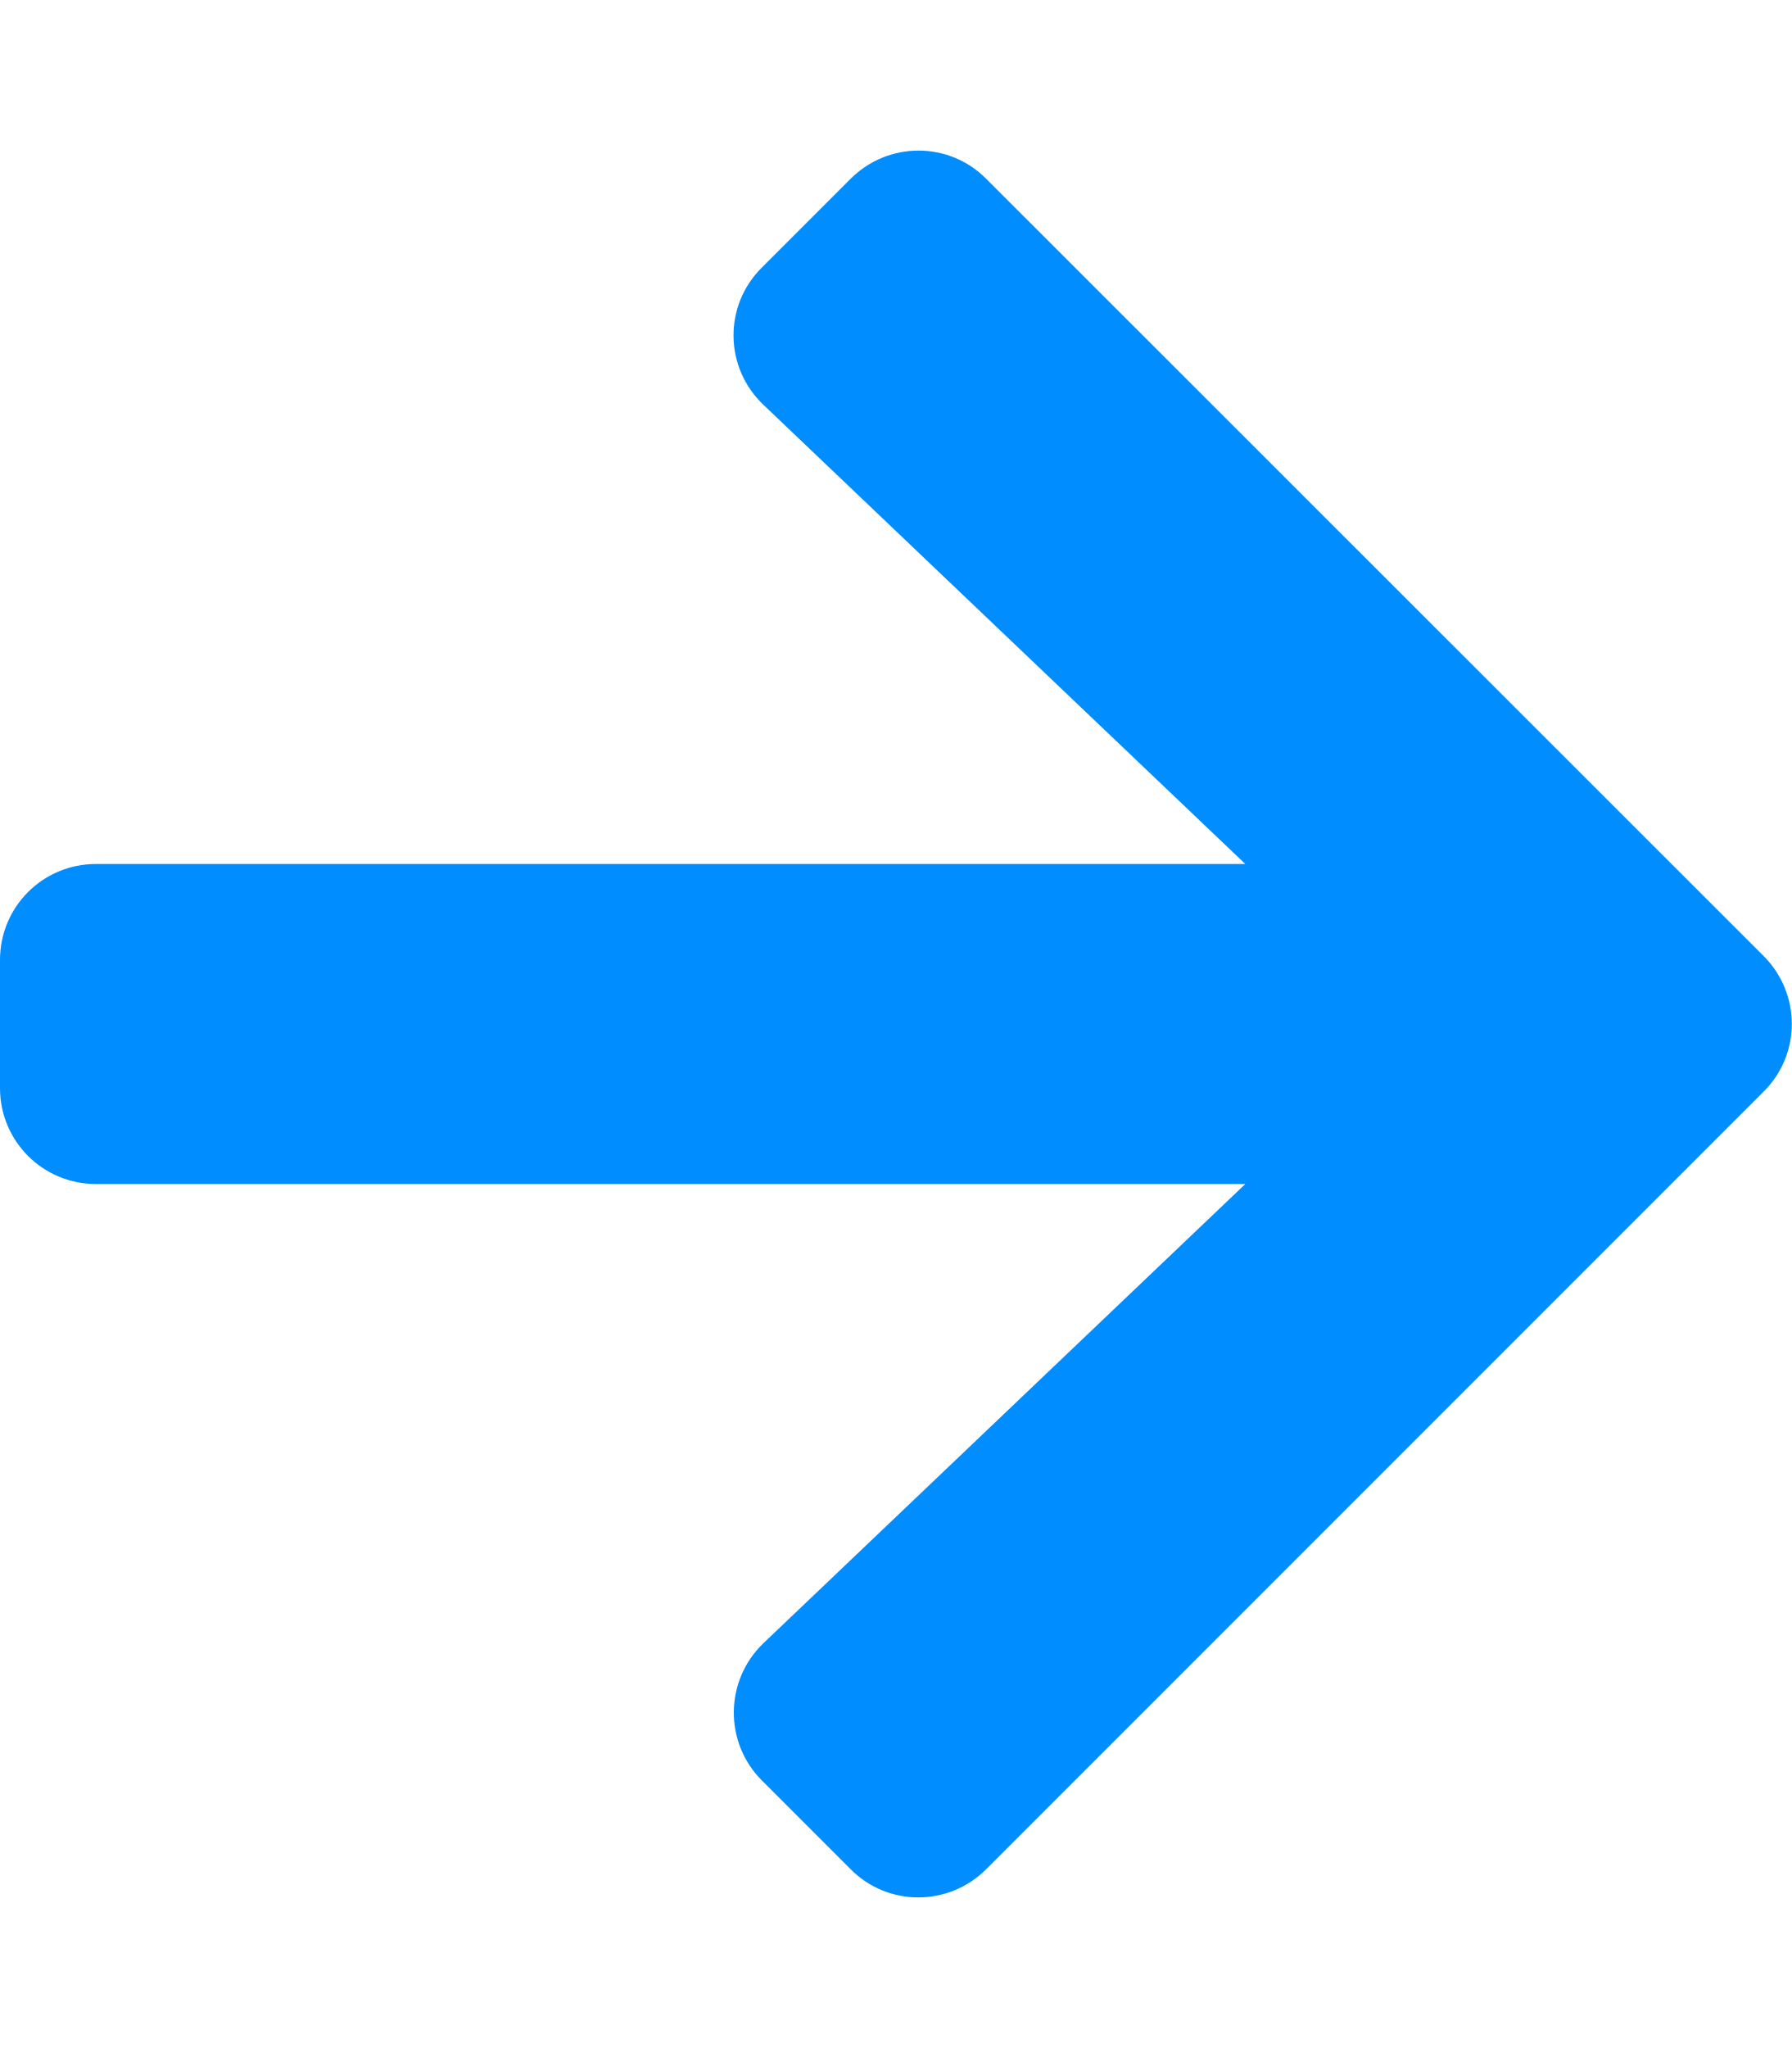
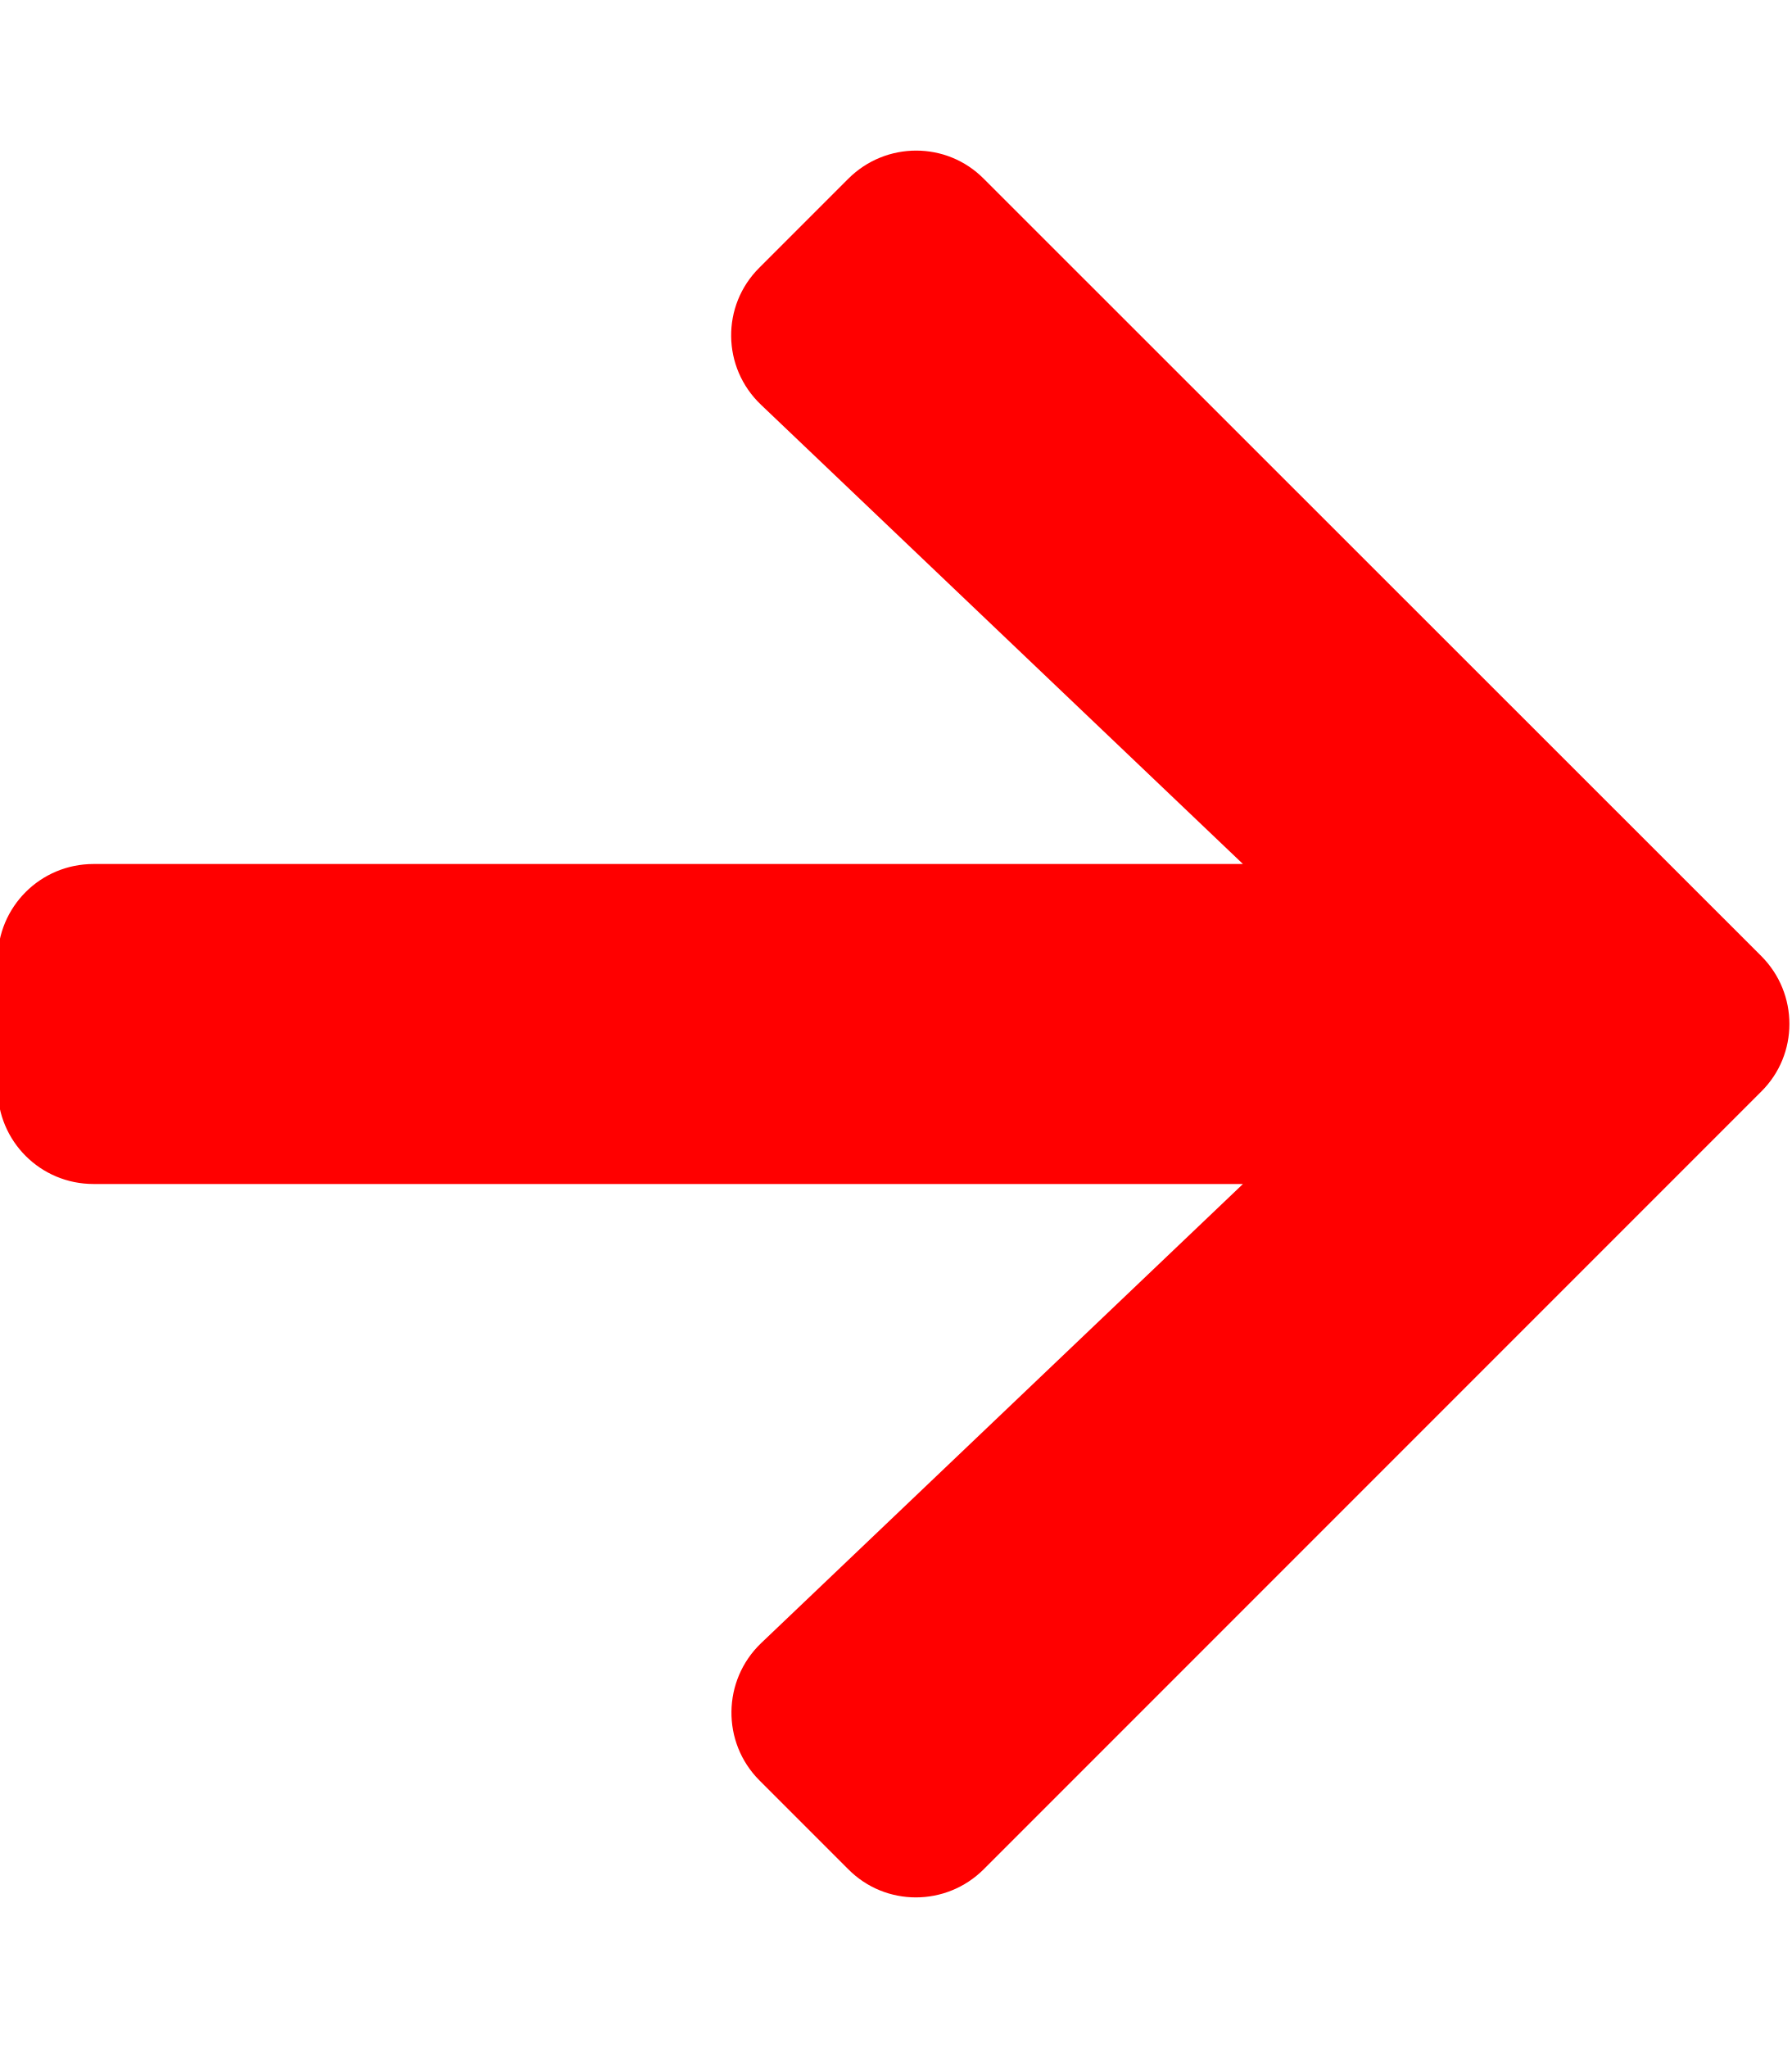
- <svg xmlns="http://www.w3.org/2000/svg" aria-hidden="true" focusable="false" data-prefix="fas" data-icon="arrow-right" class="svg-inline--fa fa-arrow-right fa-w-14" role="img" viewBox="0 0 448 512">
-   <path fill="#008dff" d="M190.5 66.9l22.2-22.2c9.4-9.4 24.6-9.4 33.9 0L441 239c9.4 9.4 9.4 24.6 0 33.9L246.6 467.3c-9.4 9.4-24.6 9.4-33.9 0l-22.2-22.2c-9.5-9.5-9.3-25 .4-34.3L311.4 296H24c-13.3 0-24-10.7-24-24v-32c0-13.3 10.7-24 24-24h287.4L190.9 101.2c-9.8-9.3-10-24.8-.4-34.3z" />
+ <svg xmlns="http://www.w3.org/2000/svg" aria-hidden="true" focusable="false" data-prefix="fas" data-icon="arrow-right" role="img" width="448" height="512" style="">
+   <rect id="backgroundrect" width="100%" height="100%" x="0" y="0" fill="none" stroke="none" />
+   <g class="currentLayer" style="">
+     <path fill="#ff0000" d="M189.905,66.9 l22.2,-22.2 c9.4,-9.4 24.6,-9.4 33.9,0 L440.405,239 c9.4,9.4 9.4,24.6 0,33.9 L246.005,467.3 c-9.4,9.4 -24.6,9.4 -33.9,0 l-22.2,-22.2 c-9.5,-9.5 -9.3,-25 0.4,-34.3 L310.805,296 H23.405 c-13.3,0 -24,-10.7 -24,-24 v-32 c0,-13.3 10.7,-24 24,-24 h287.4 L190.305,101.2 c-9.8,-9.3 -10,-24.8 -0.4,-34.3 z" id="svg_1" class="" fill-opacity="1" />
+   </g>
</svg>
